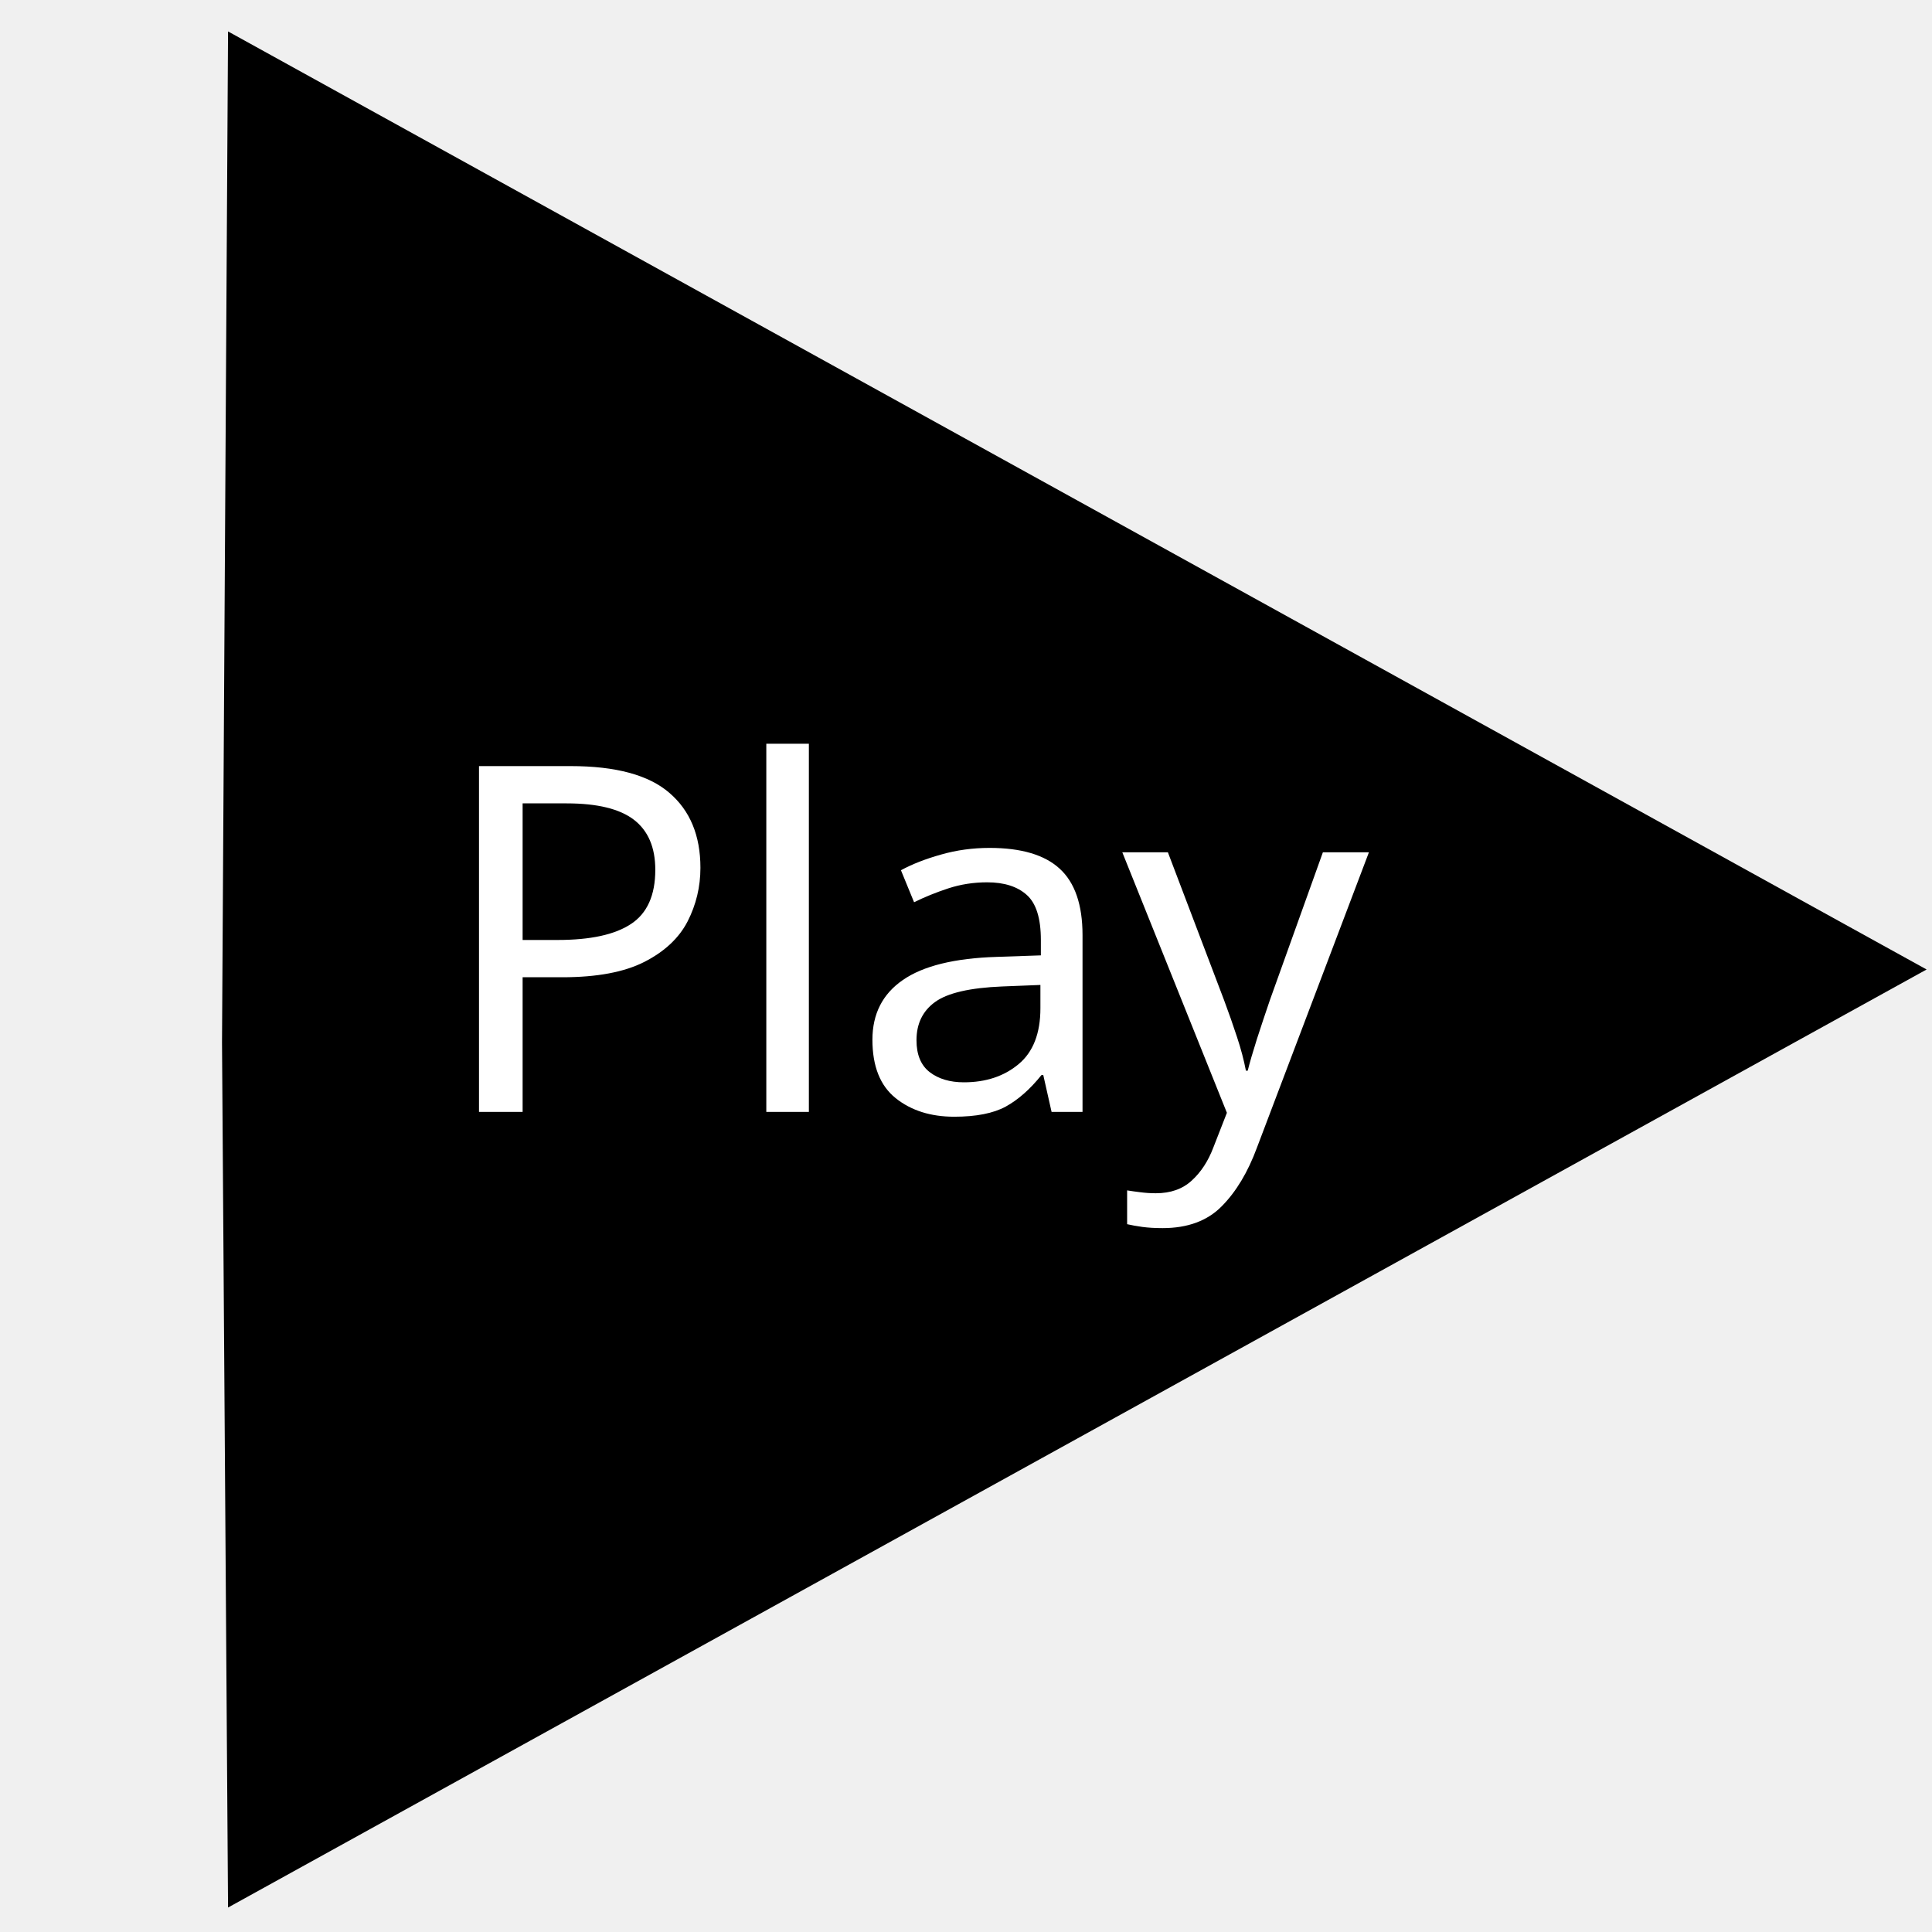
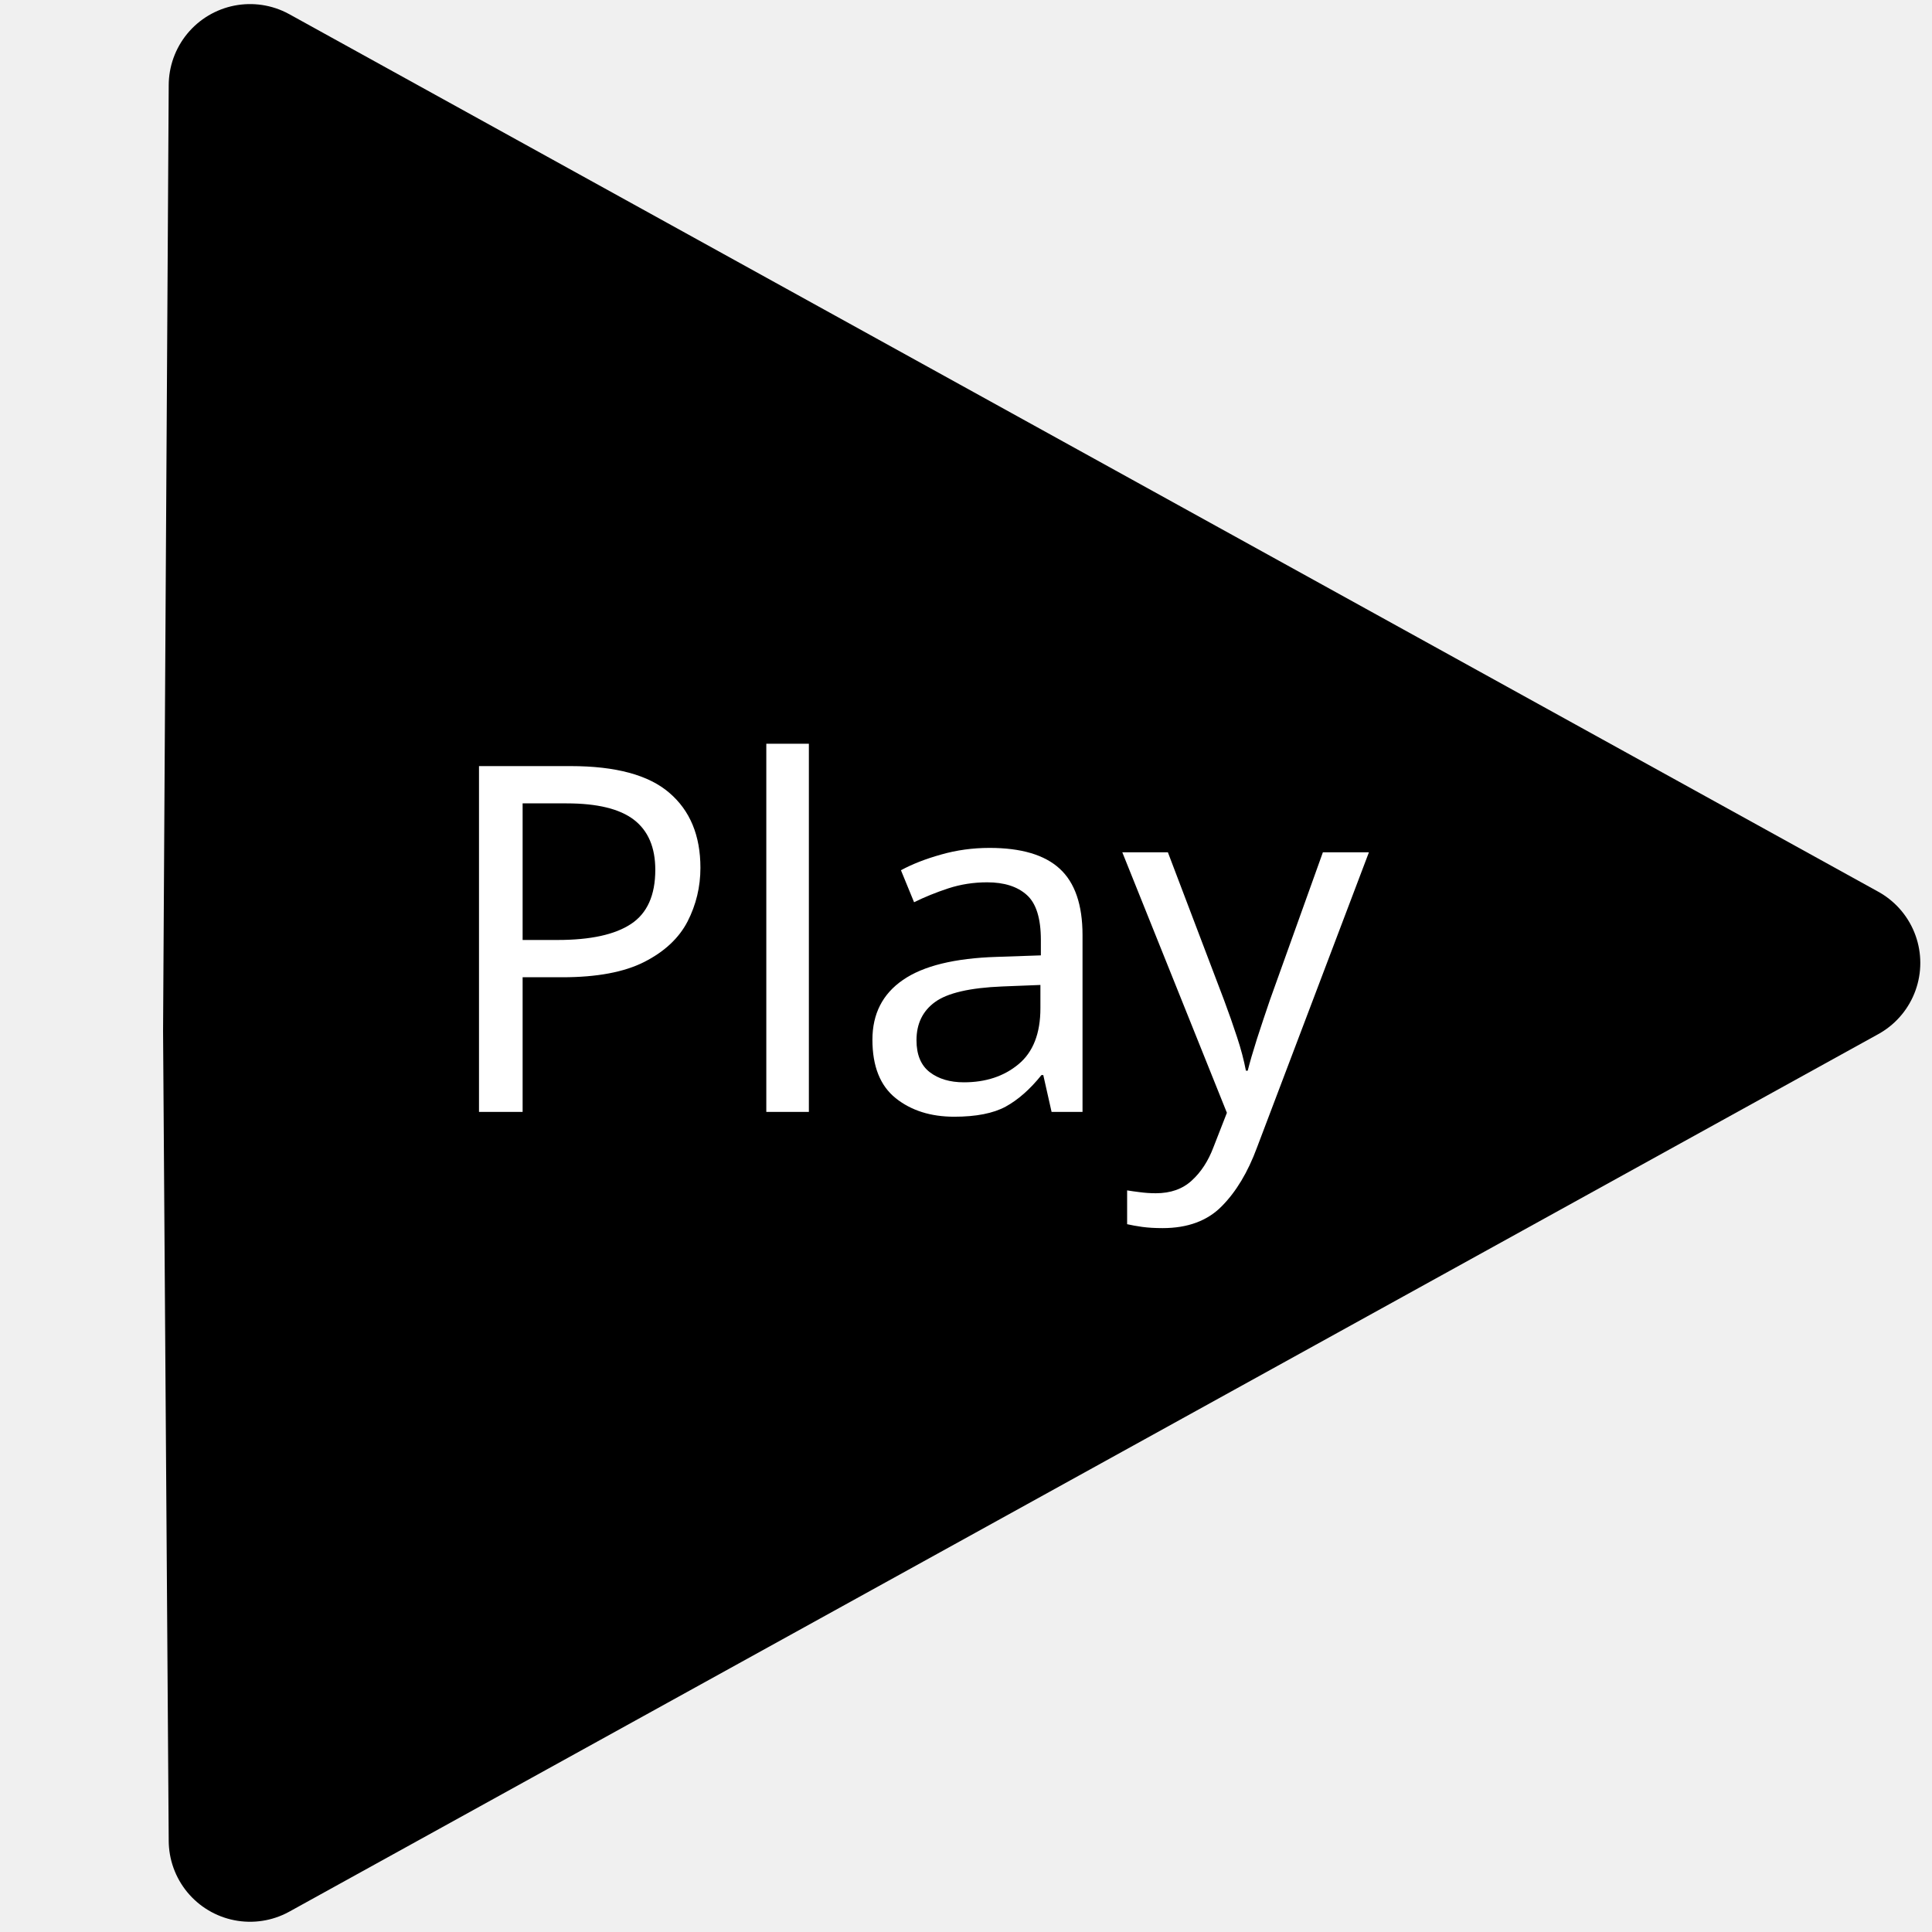
<svg xmlns="http://www.w3.org/2000/svg" width="200" height="200" id="svg4065" version="1.1">
  <defs id="defs4067" />
  <g id="layer1" transform="translate(0,-852.3622)">
-     <path style="color:#000000;fill:#000000;fill-opacity:1;fill-rule:nonzero;stroke:none;stroke-width:18;marker:none;visibility:visible;display:inline;overflow:visible;enable-background:accumulate" d="M 23.607,855.615 199.442,952.723 23.607,1049.83 22.983,960.275 z" id="rect4153" />
+     <path style="color:#000000;fill:#000000;fill-opacity:1;fill-rule:nonzero;stroke:#000000;stroke-width:16.838;stroke-linejoin:round;stroke-opacity:1;marker:none;visibility:visible;display:inline;overflow:visible;enable-background:accumulate" d="M 25.884,861.204 190.37,952.044 25.884,1042.883 25.3,959.109 z" id="rect4153" />
    <text xml:space="preserve" style="font-size:50.145px;font-style:normal;font-weight:normal;line-height:125%;letter-spacing:0px;word-spacing:0px;fill:#ffffff;fill-opacity:1;stroke:none;font-family:Sans" x="44.727" y="967.465" id="text4158">
      <tspan id="tspan4160" x="44.727" y="967.465" style="font-style:normal;font-variant:normal;font-weight:normal;font-stretch:normal;fill:#ffffff;font-family:Ubuntu;-inkscape-font-specification:Ubuntu">Play</tspan>
    </text>
  </g>
</svg>
